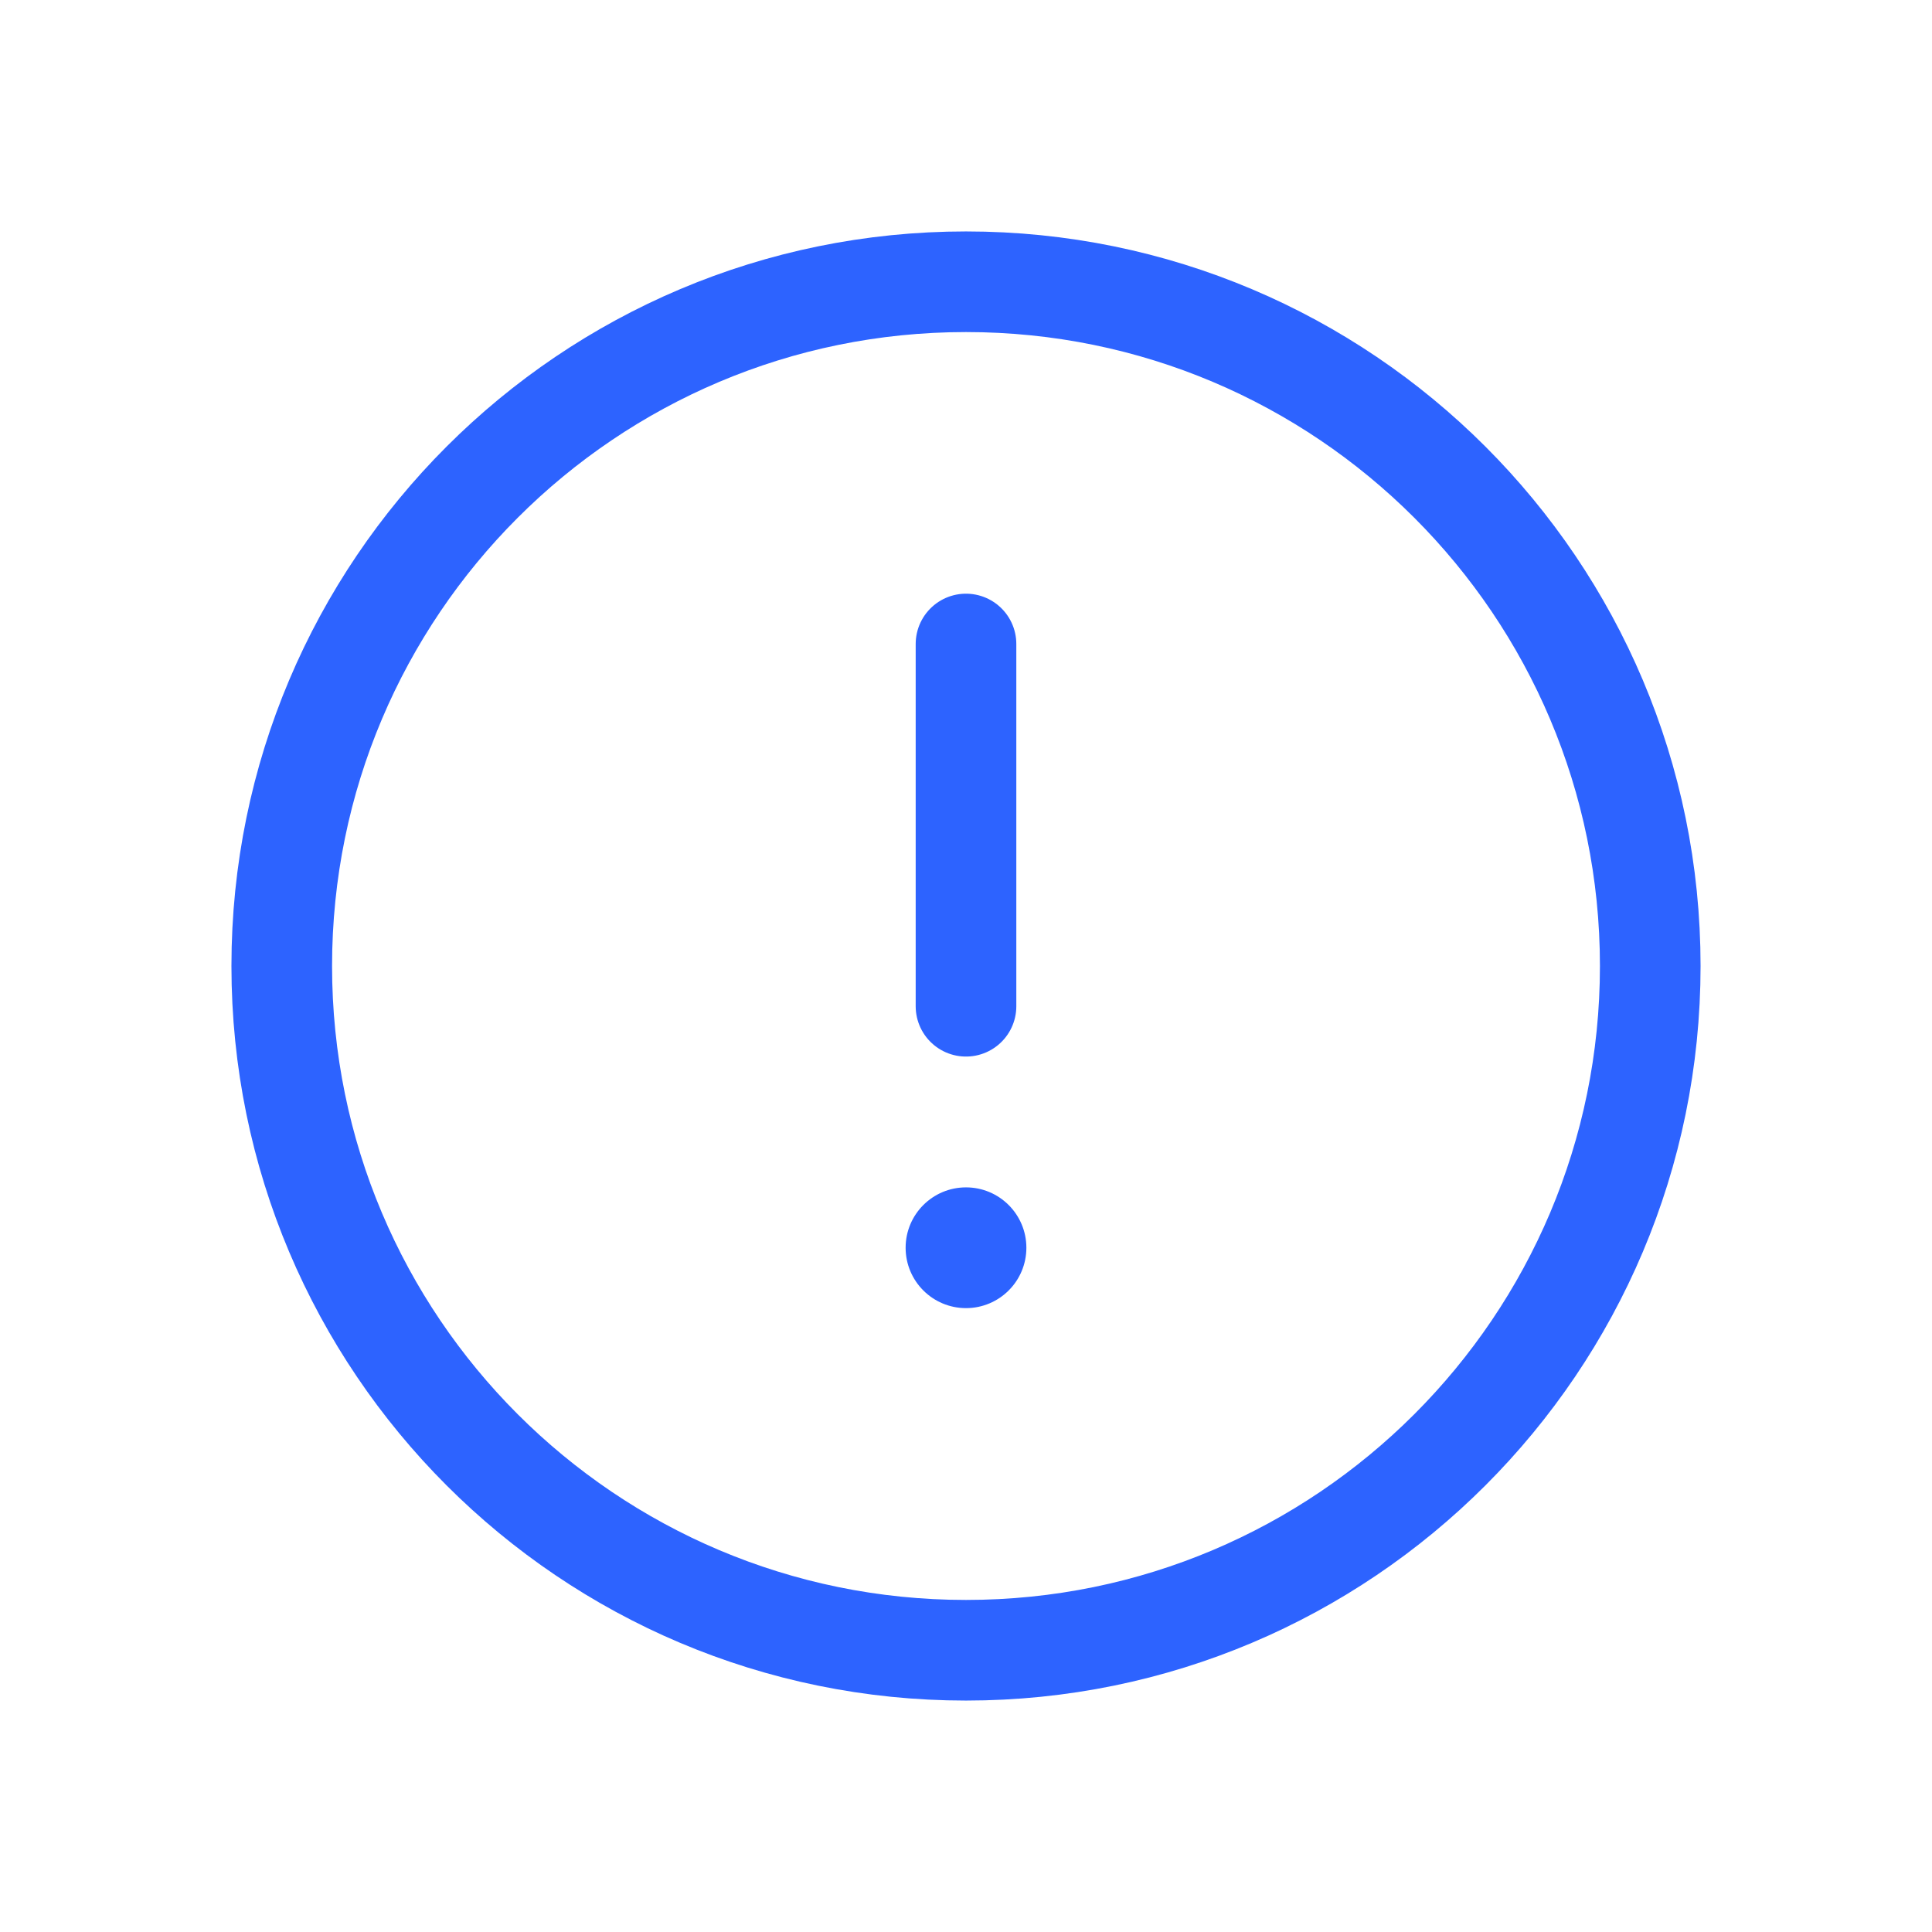
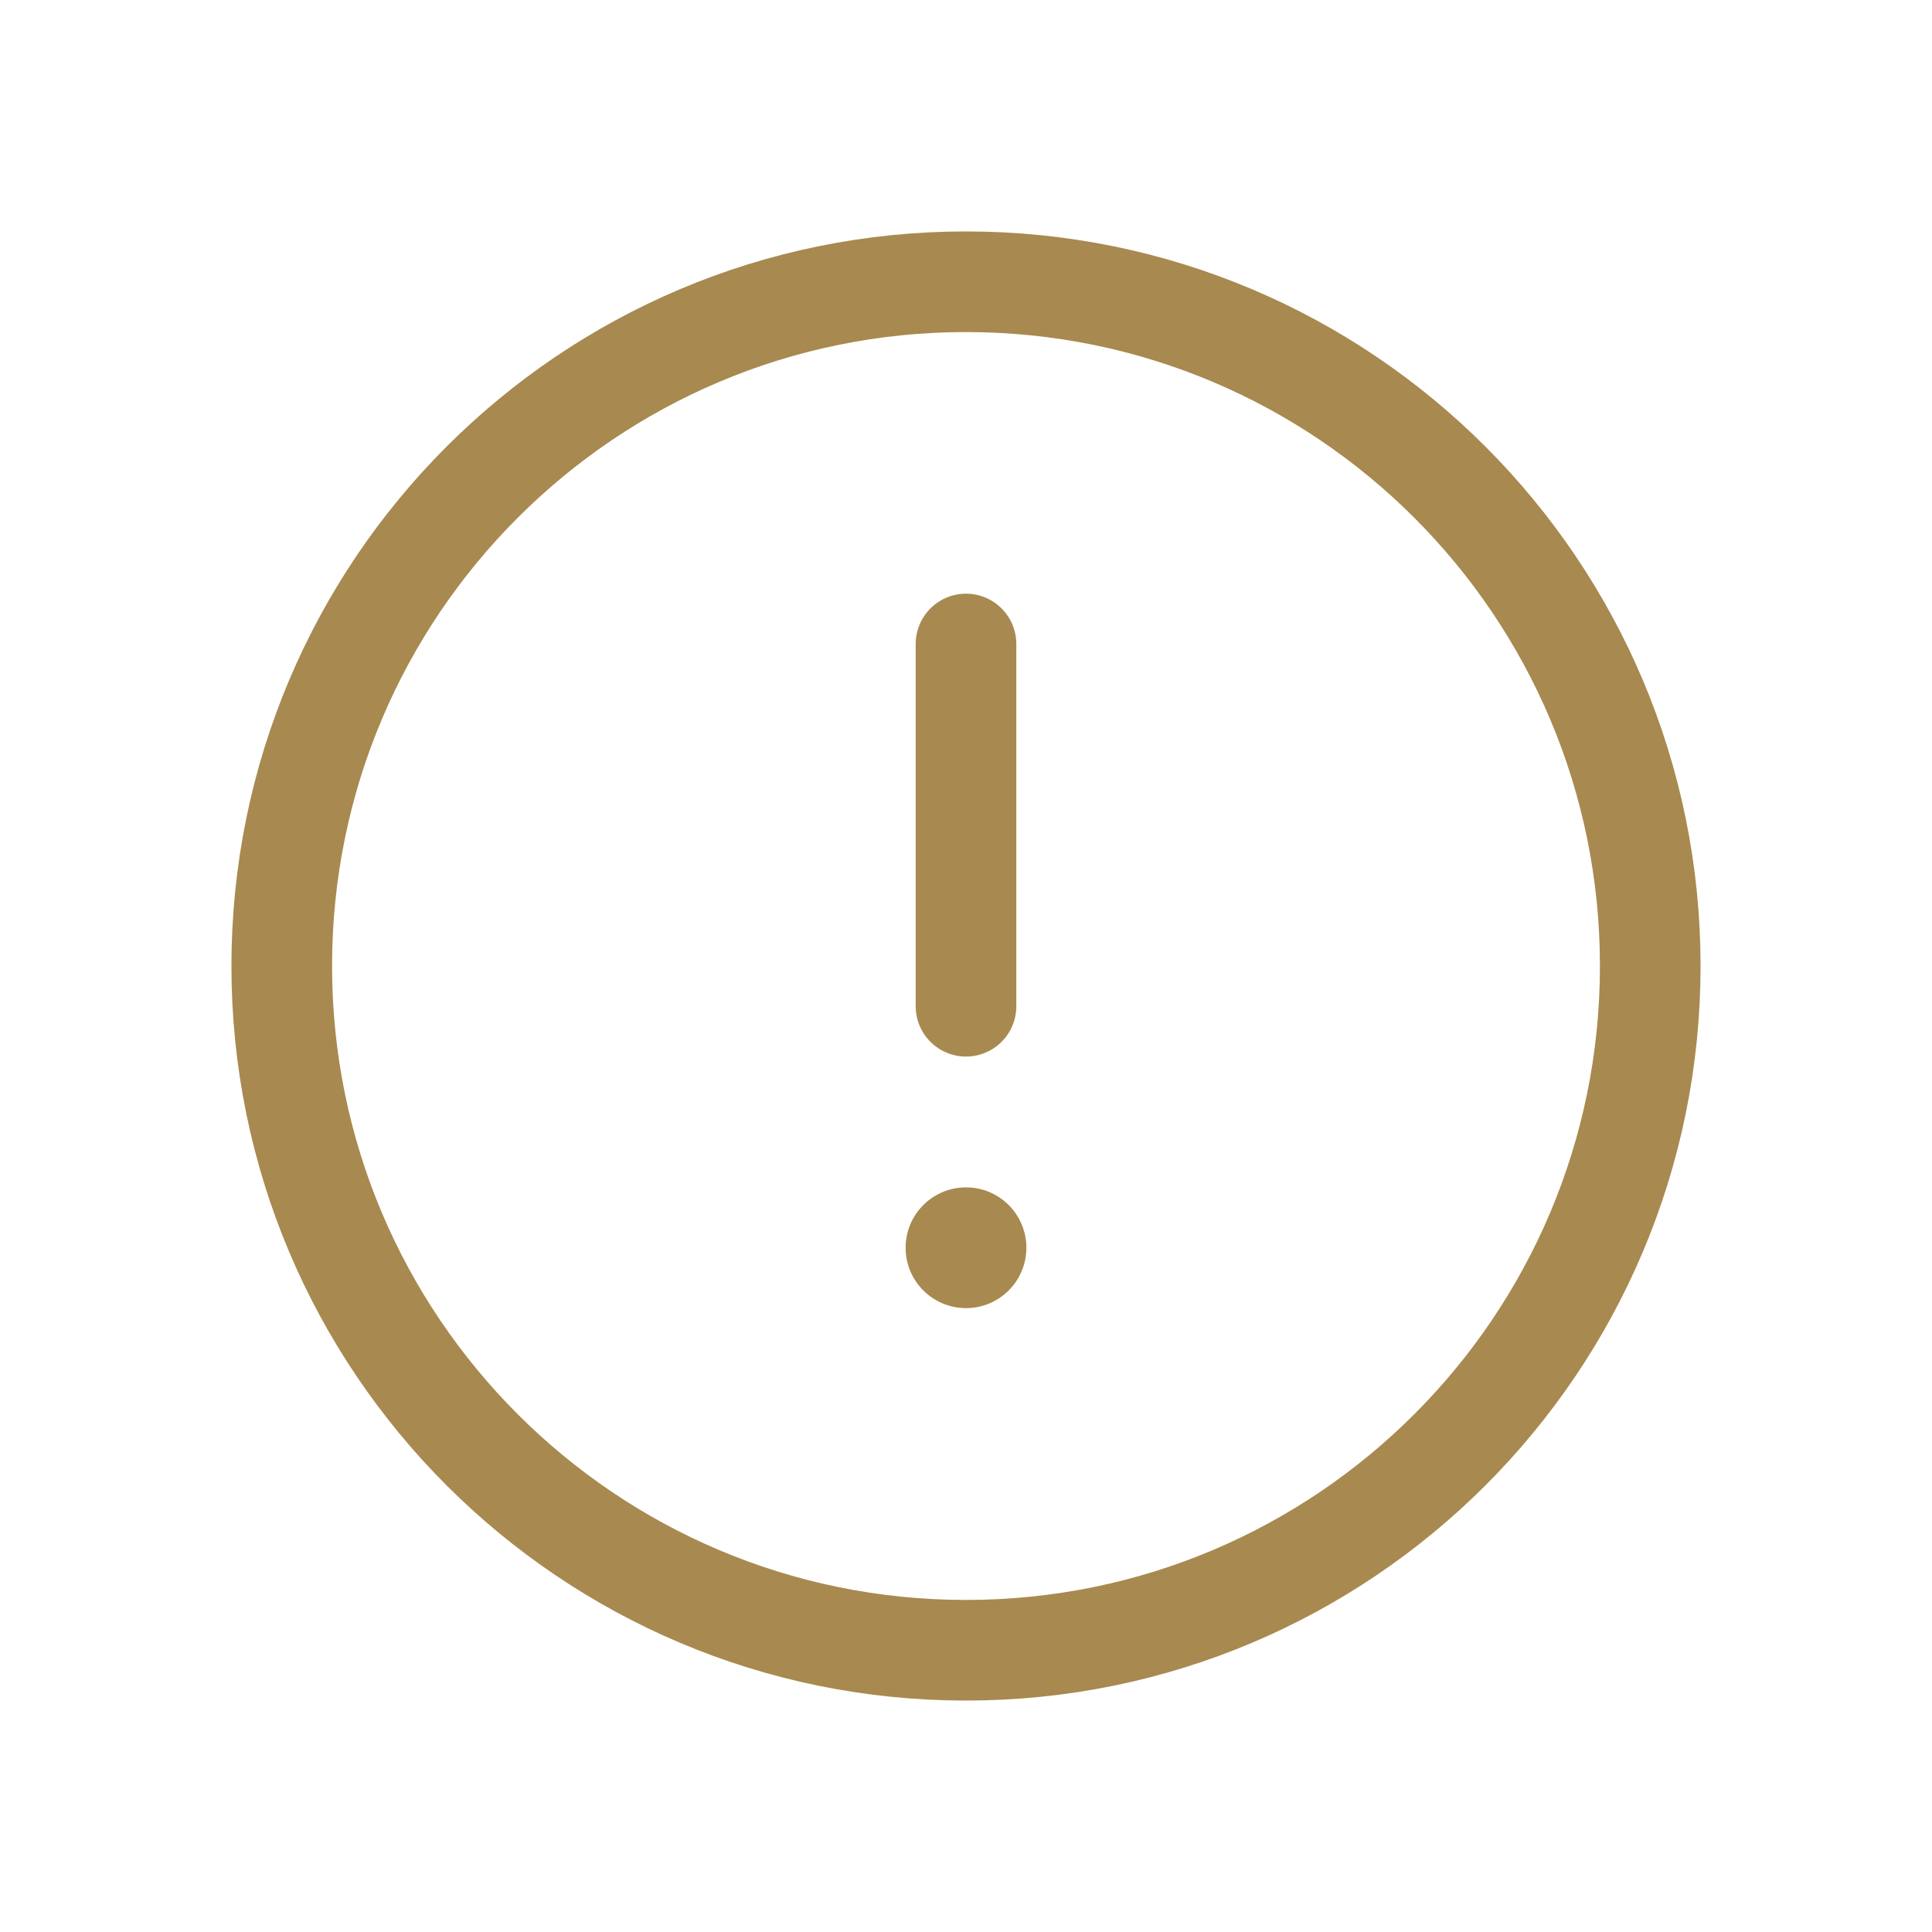
<svg xmlns="http://www.w3.org/2000/svg" viewBox="0 0 48 48" fill="none">
-   <circle cx="24" cy="24" r="17" stroke="#2d63ff" stroke-width="2.5" />
-   <line x1="24" y1="16" x2="24" y2="25" stroke="#2d63ff" stroke-width="2.5" stroke-linecap="round" />
-   <circle cx="24" cy="31" r="1.5" fill="#2d63ff" />
+   <circle cx="24" cy="24" r="17" stroke="#A8894F" stroke-width="2.5" />
+   <line x1="24" y1="16" x2="24" y2="25" stroke="#A8894F" stroke-width="2.5" stroke-linecap="round" />
+   <circle cx="24" cy="31" r="1.5" fill="#A8894F" />
</svg>
